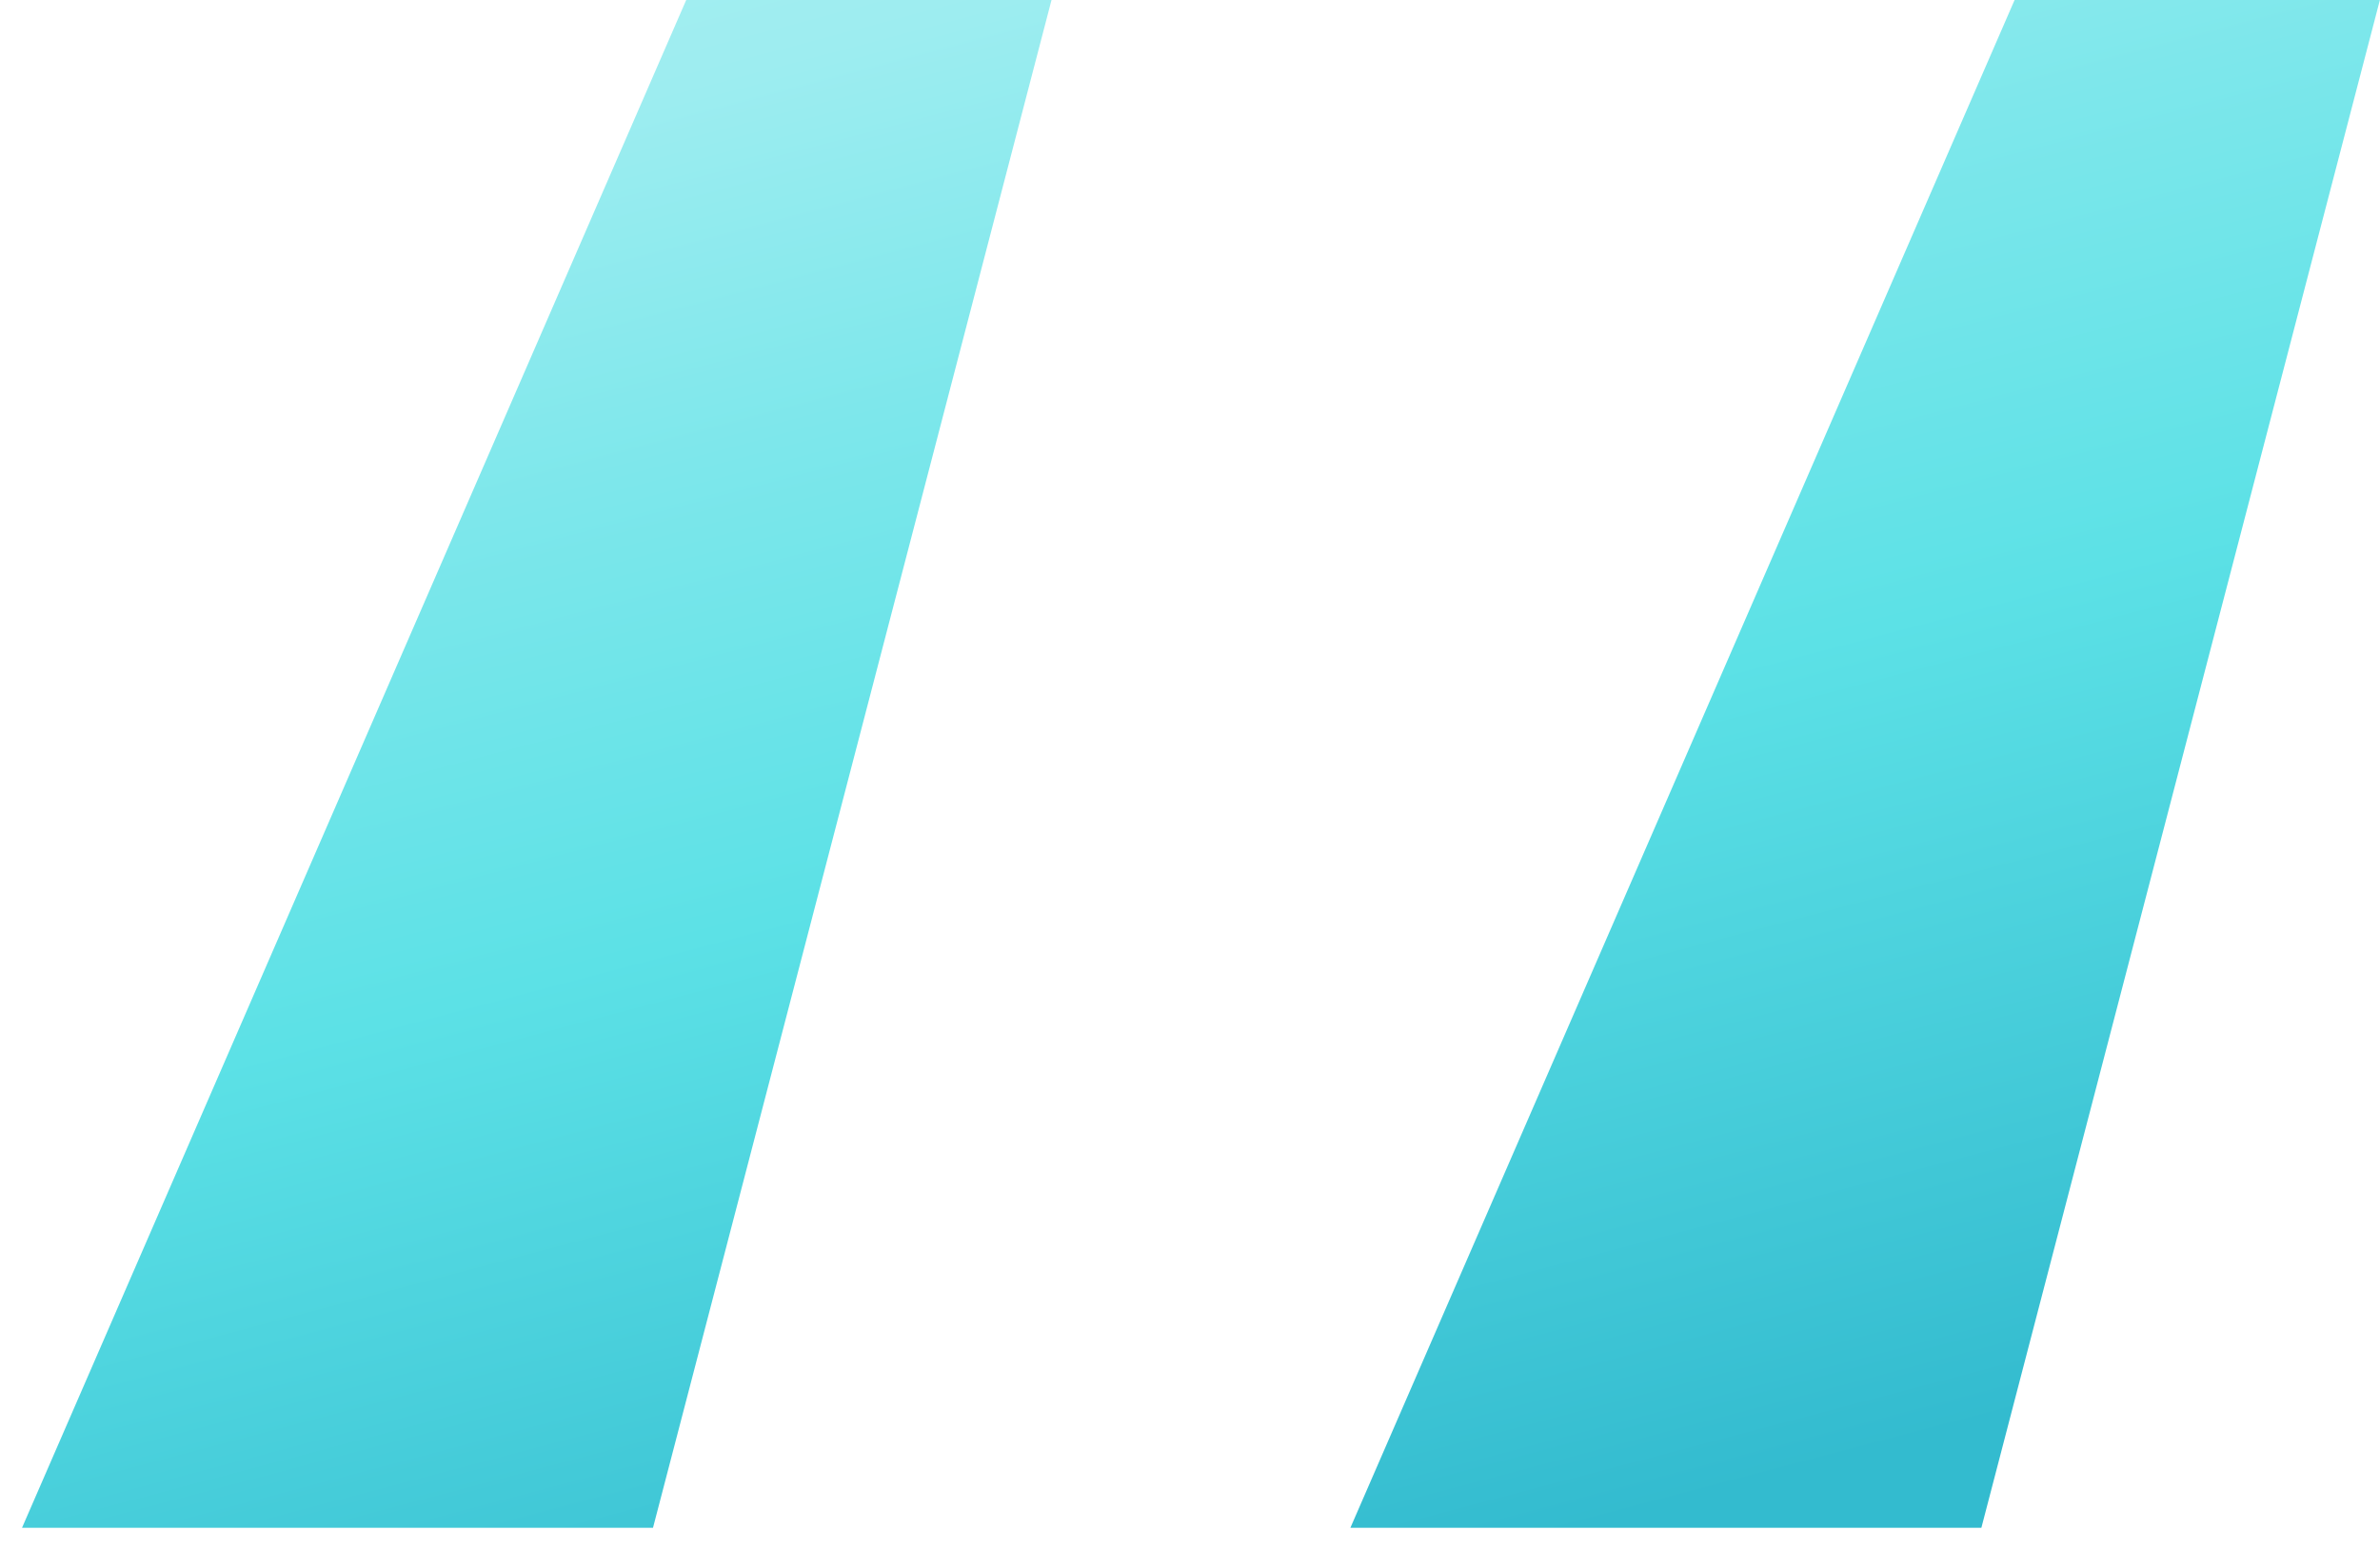
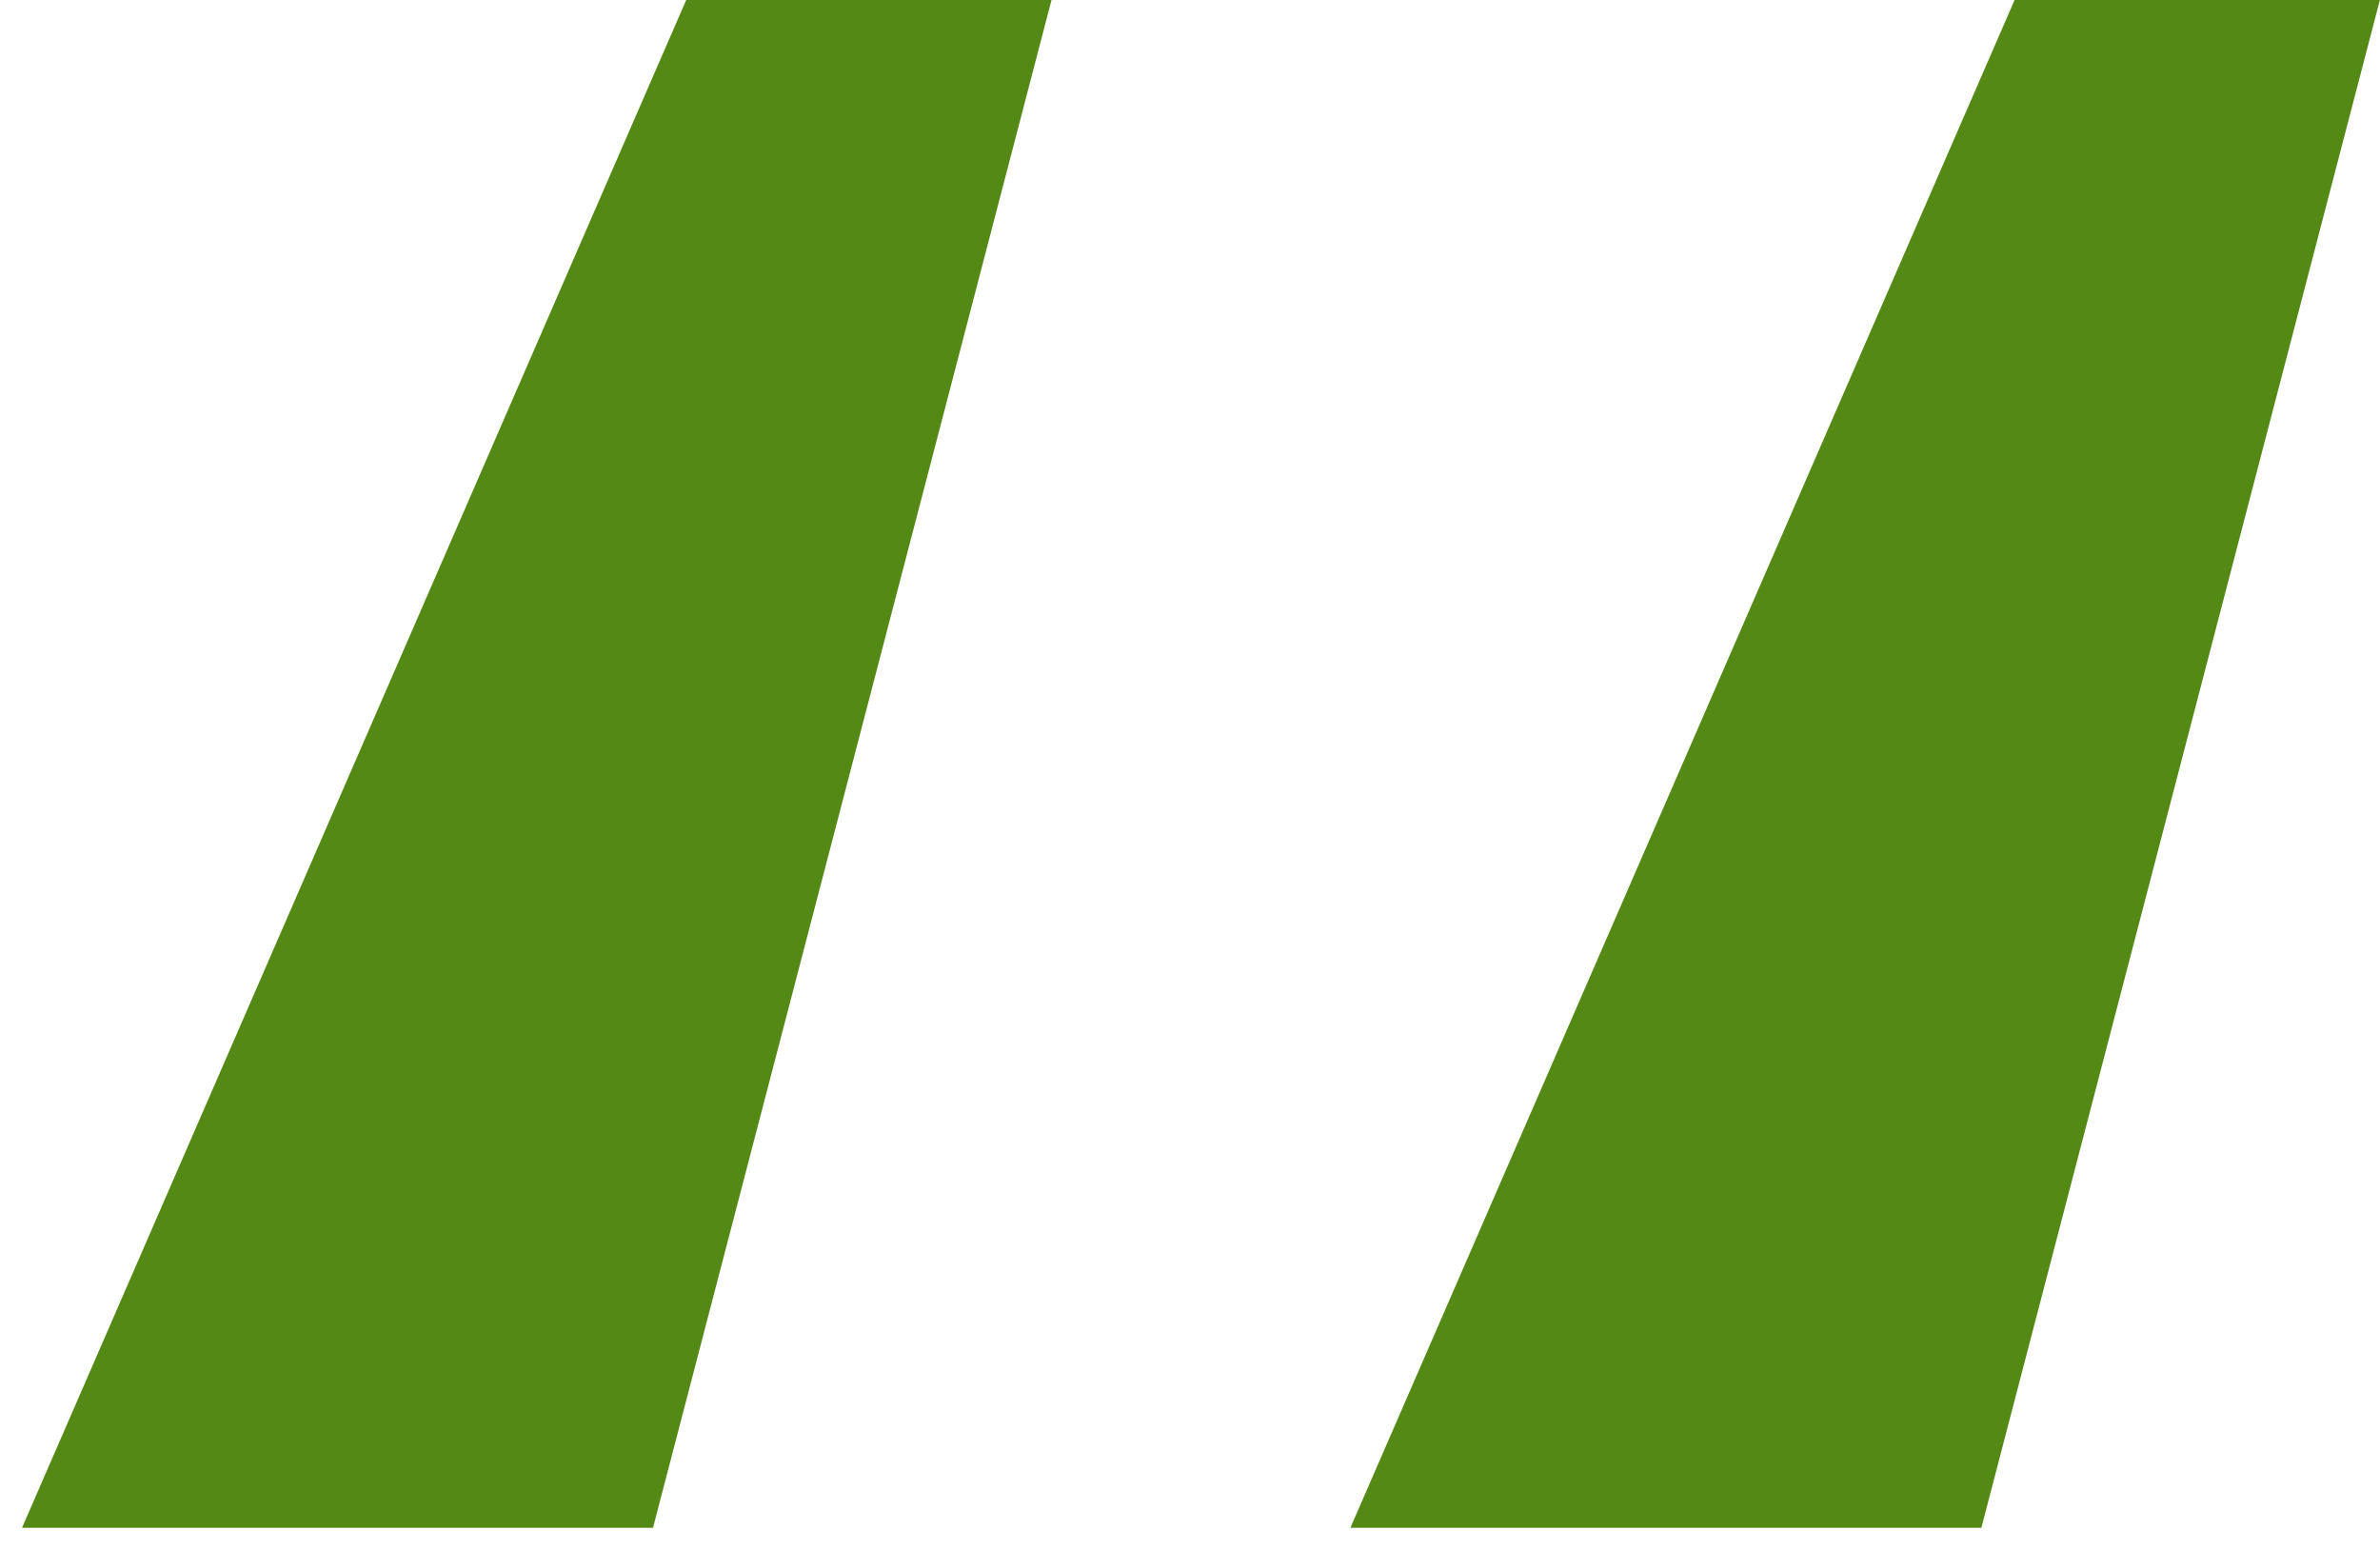
<svg xmlns="http://www.w3.org/2000/svg" width="43" height="28" viewBox="0 0 43 28" fill="none">
  <path d="M11.798 27.6L18.998 0H12.398L0.398 27.6H11.798ZM35.798 27.6L42.998 0H36.398L24.398 27.6H35.798Z" fill="url(#paint0_linear_310_509)" />
  <defs>
    <linearGradient id="paint0_linear_310_509" x1="28.861" y1="-24.797" x2="41.794" y2="24.147" gradientUnits="userSpaceOnUse">
-       <stop offset="0.009" stop-color="#DEF9FA" />
-       <stop offset="0.172" stop-color="#BEF3F5" />
-       <stop offset="0.42" stop-color="#9DEDF0" />
-       <stop offset="0.551" stop-color="#7DE7EB" />
-       <stop offset="0.715" stop-color="#5CE1E6" />
-       <stop offset="1" stop-color="#33BBCF" />
+       <stop offset="0.009" stop-color="#538914" />
+       <stop offset="0.172" stop-color="#538914" />
+       <stop offset="0.42" stop-color="#538914" />
+       <stop offset="0.551" stop-color="#538914" />
+       <stop offset="0.715" stop-color="#538914" />
+       <stop offset="1" stop-color="#538914" />
    </linearGradient>
  </defs>
</svg>
